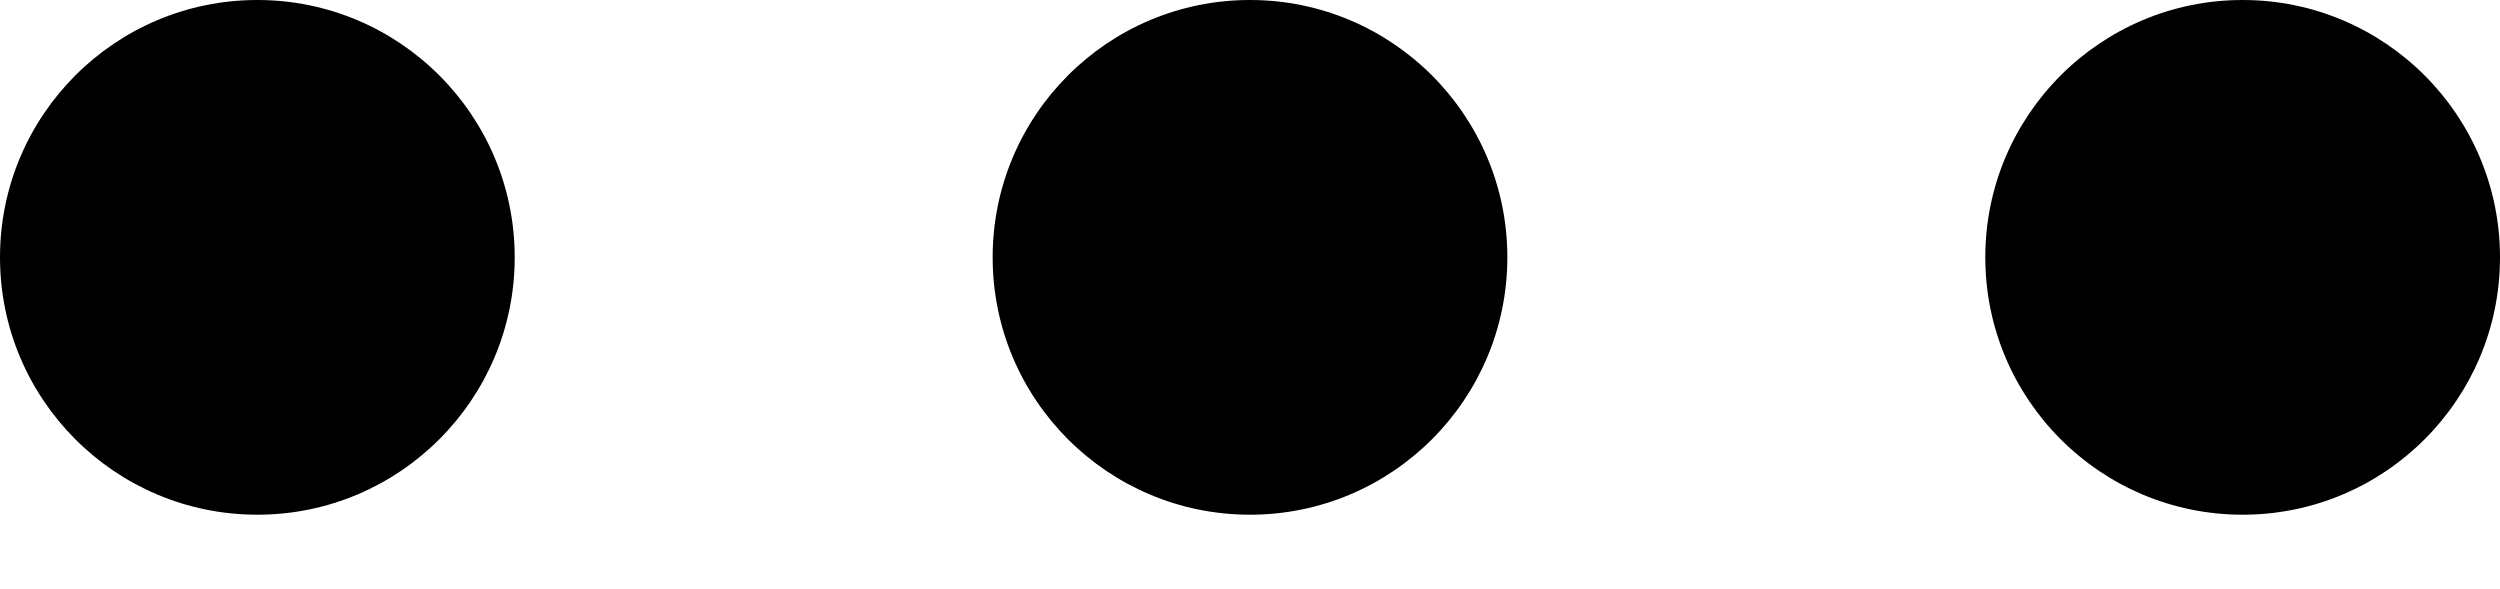
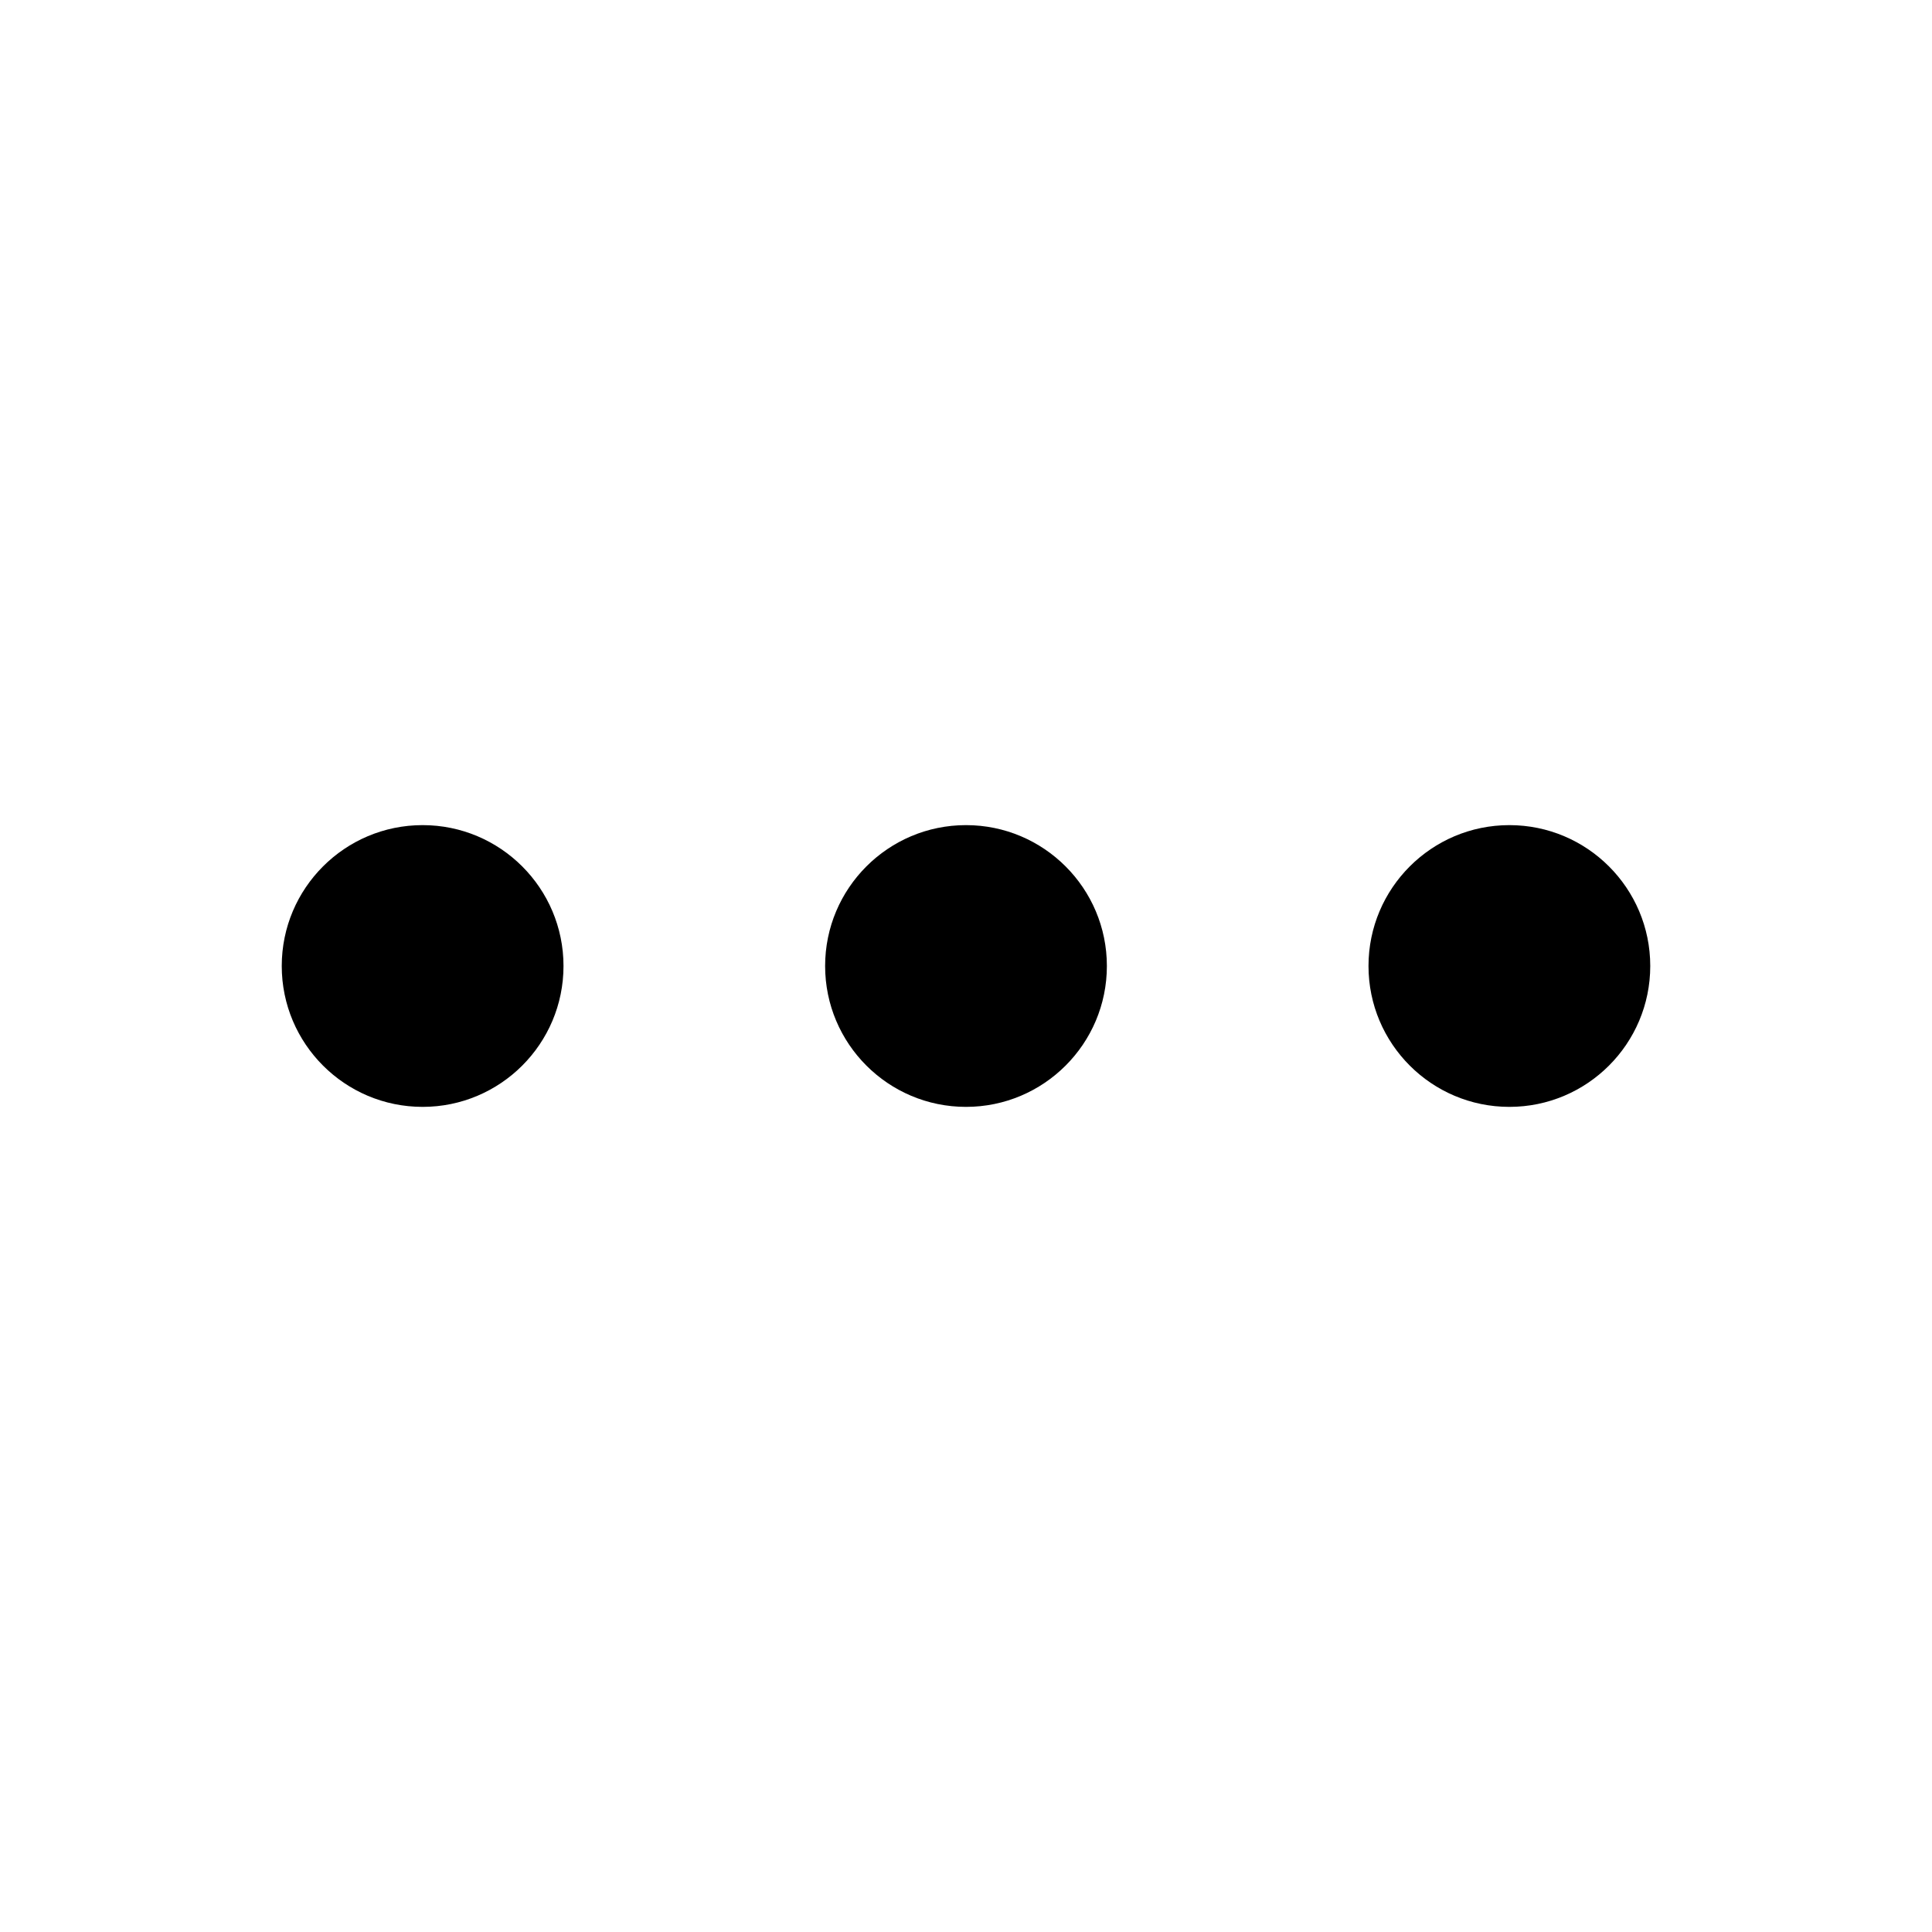
- <svg xmlns="http://www.w3.org/2000/svg" width="17" height="4" viewBox="0 0 17 4" fill="currentColor">
-   <path d="M1.75 3.5C2.716 3.5 3.5 2.716 3.5 1.75C3.5 0.784 2.716 0 1.75 0C0.783 0 0 0.784 0 1.75C0 2.716 0.783 3.5 1.75 3.5Z" />
-   <path d="M10.25 1.75C10.25 2.716 9.466 3.5 8.5 3.5C7.533 3.5 6.75 2.716 6.75 1.75C6.75 0.784 7.533 0 8.5 0C9.466 0 10.25 0.784 10.25 1.75Z" />
-   <path d="M17 1.75C17 2.716 16.216 3.5 15.25 3.5C14.284 3.5 13.5 2.716 13.5 1.75C13.5 0.784 14.284 0 15.25 0C16.216 0 17 0.784 17 1.75Z" />
+ <svg xmlns="http://www.w3.org/2000/svg" width="24" height="24" viewBox="0 0 24 24" fill="currentColor">
+   <path d="M5.25 13.75C6.216 13.75 7 12.966 7 12C7 11.034 6.216 10.25 5.25 10.25C4.284 10.25 3.5 11.034 3.5 12C3.5 12.966 4.284 13.75 5.25 13.75Z" />
+   <path d="M13.75 12C13.75 12.966 12.966 13.75 12 13.75C11.034 13.75 10.25 12.966 10.25 12C10.25 11.034 11.034 10.25 12 10.25C12.966 10.25 13.75 11.034 13.75 12Z" />
+   <path d="M20.5 12C20.5 12.966 19.716 13.75 18.75 13.75C17.784 13.75 17 12.966 17 12C17 11.034 17.784 10.25 18.75 10.25C19.716 10.25 20.5 11.034 20.5 12Z" />
</svg>
